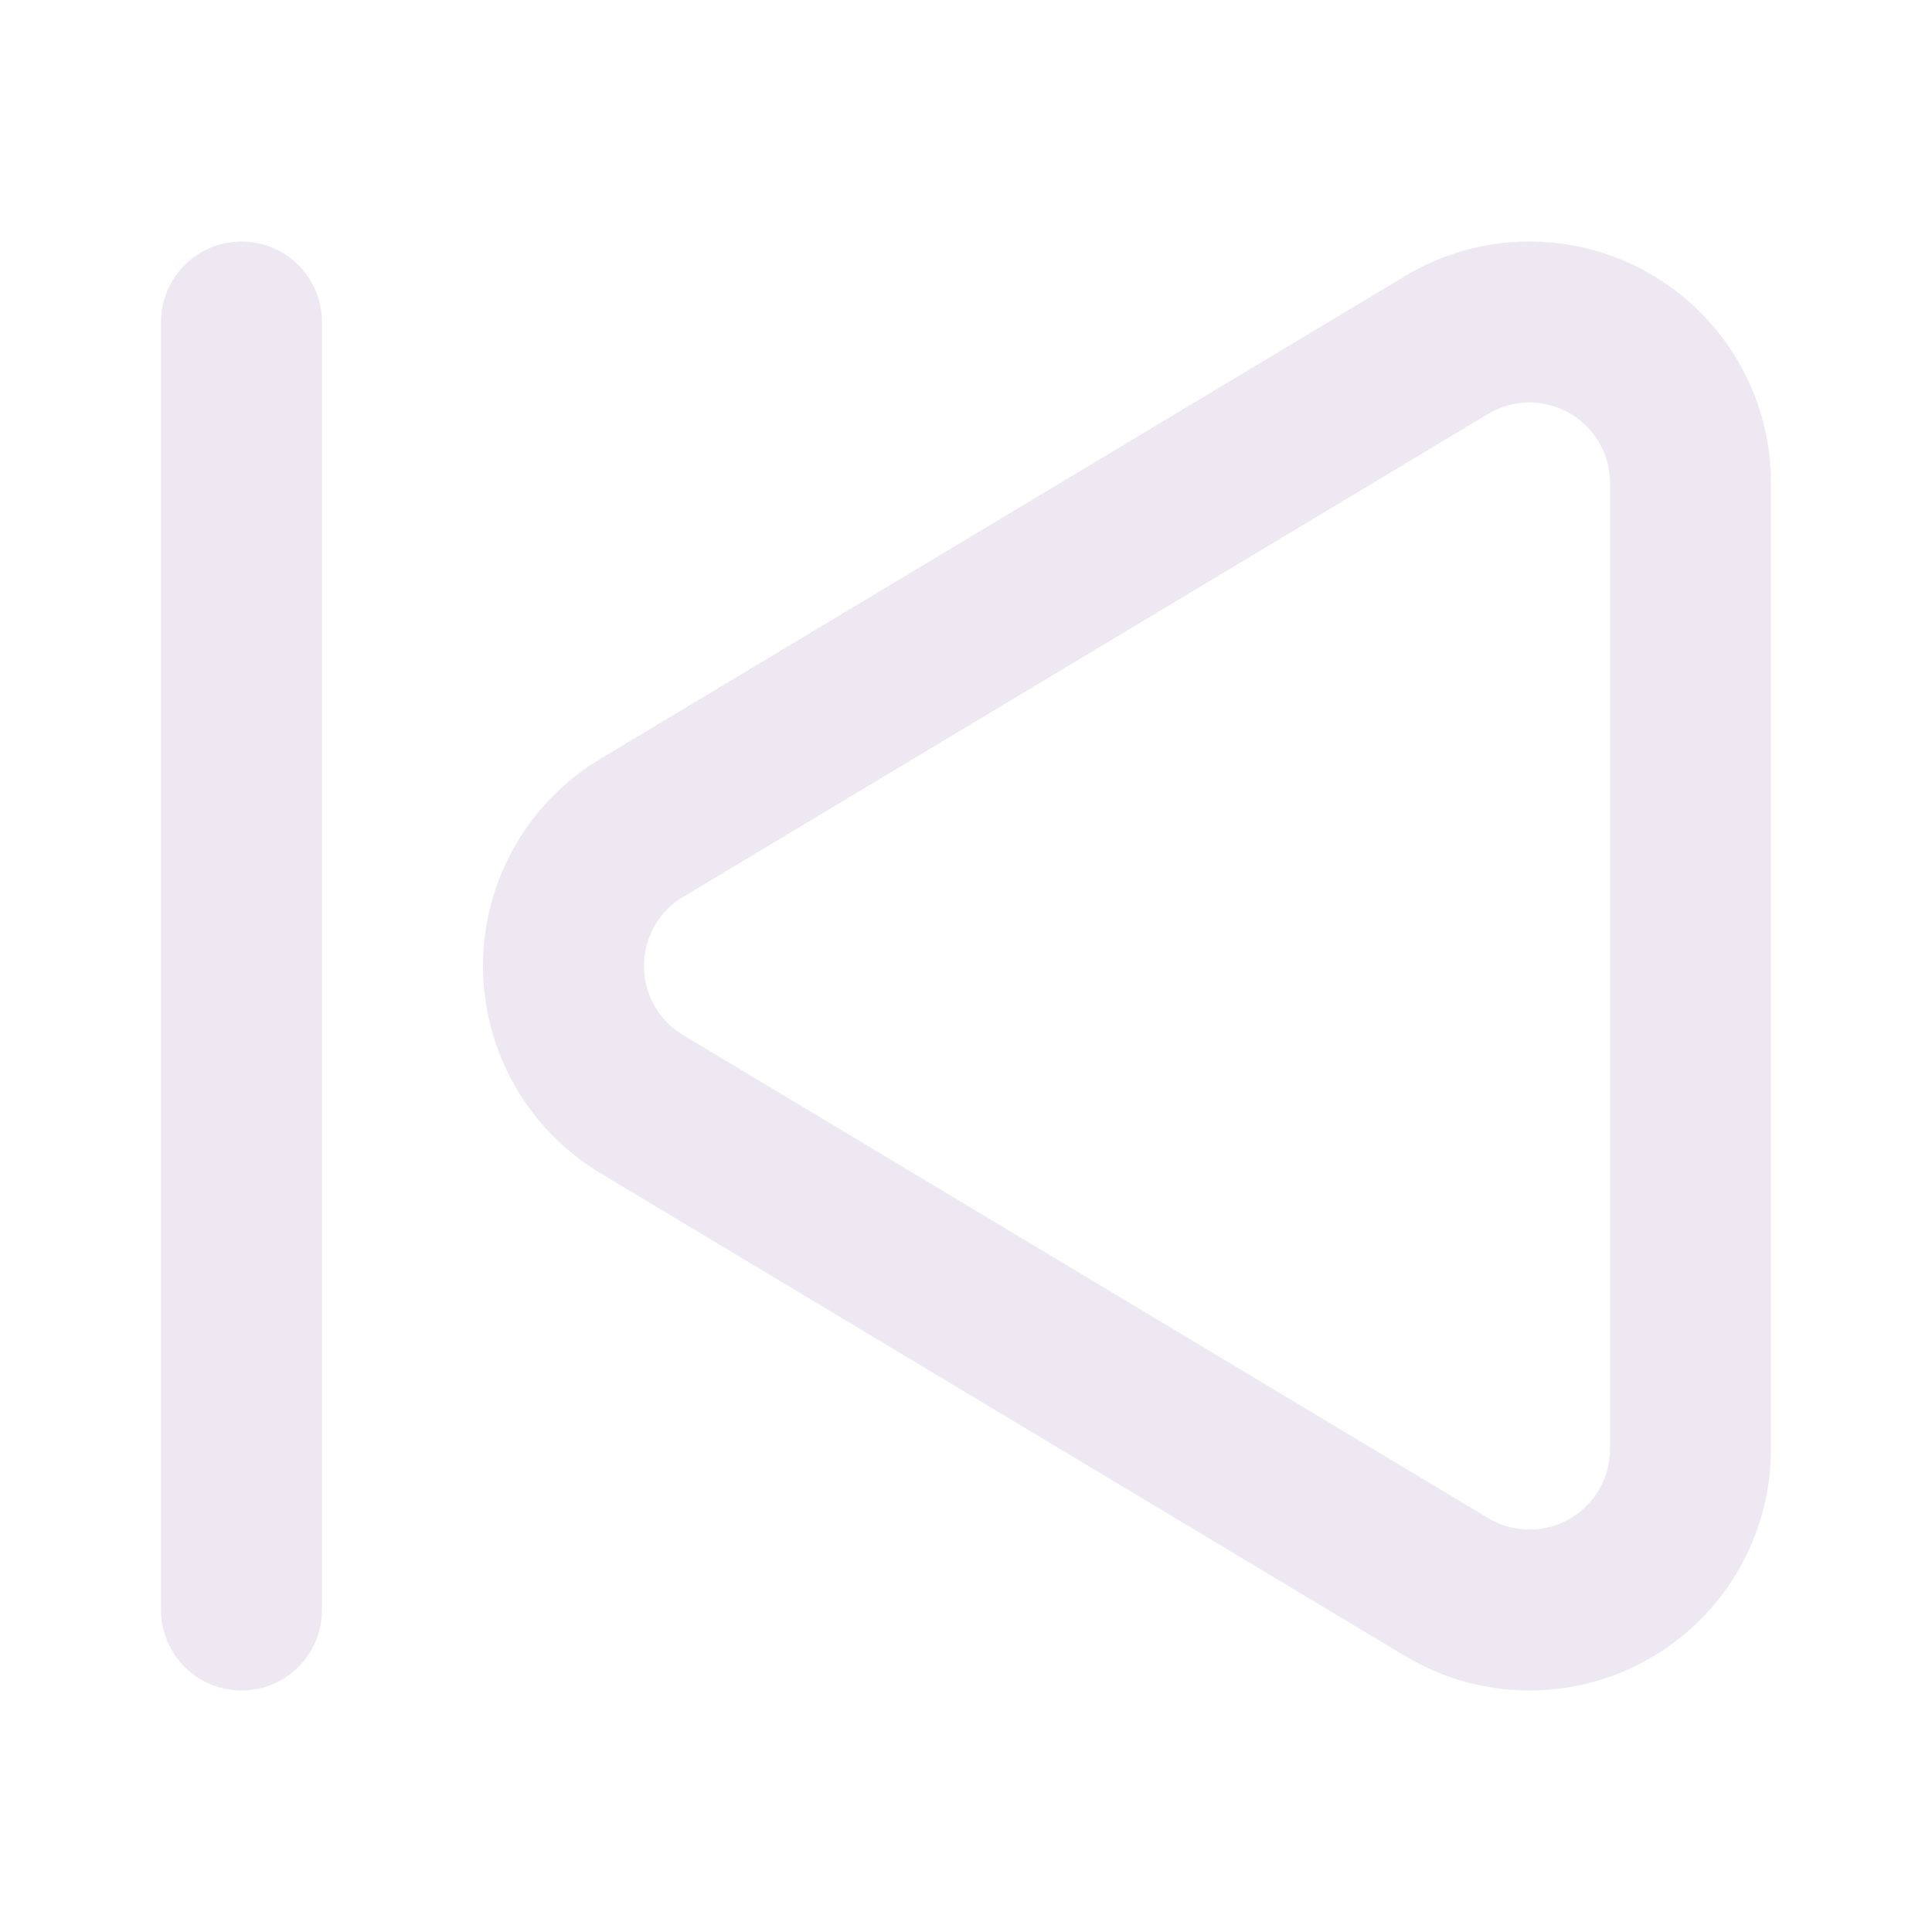
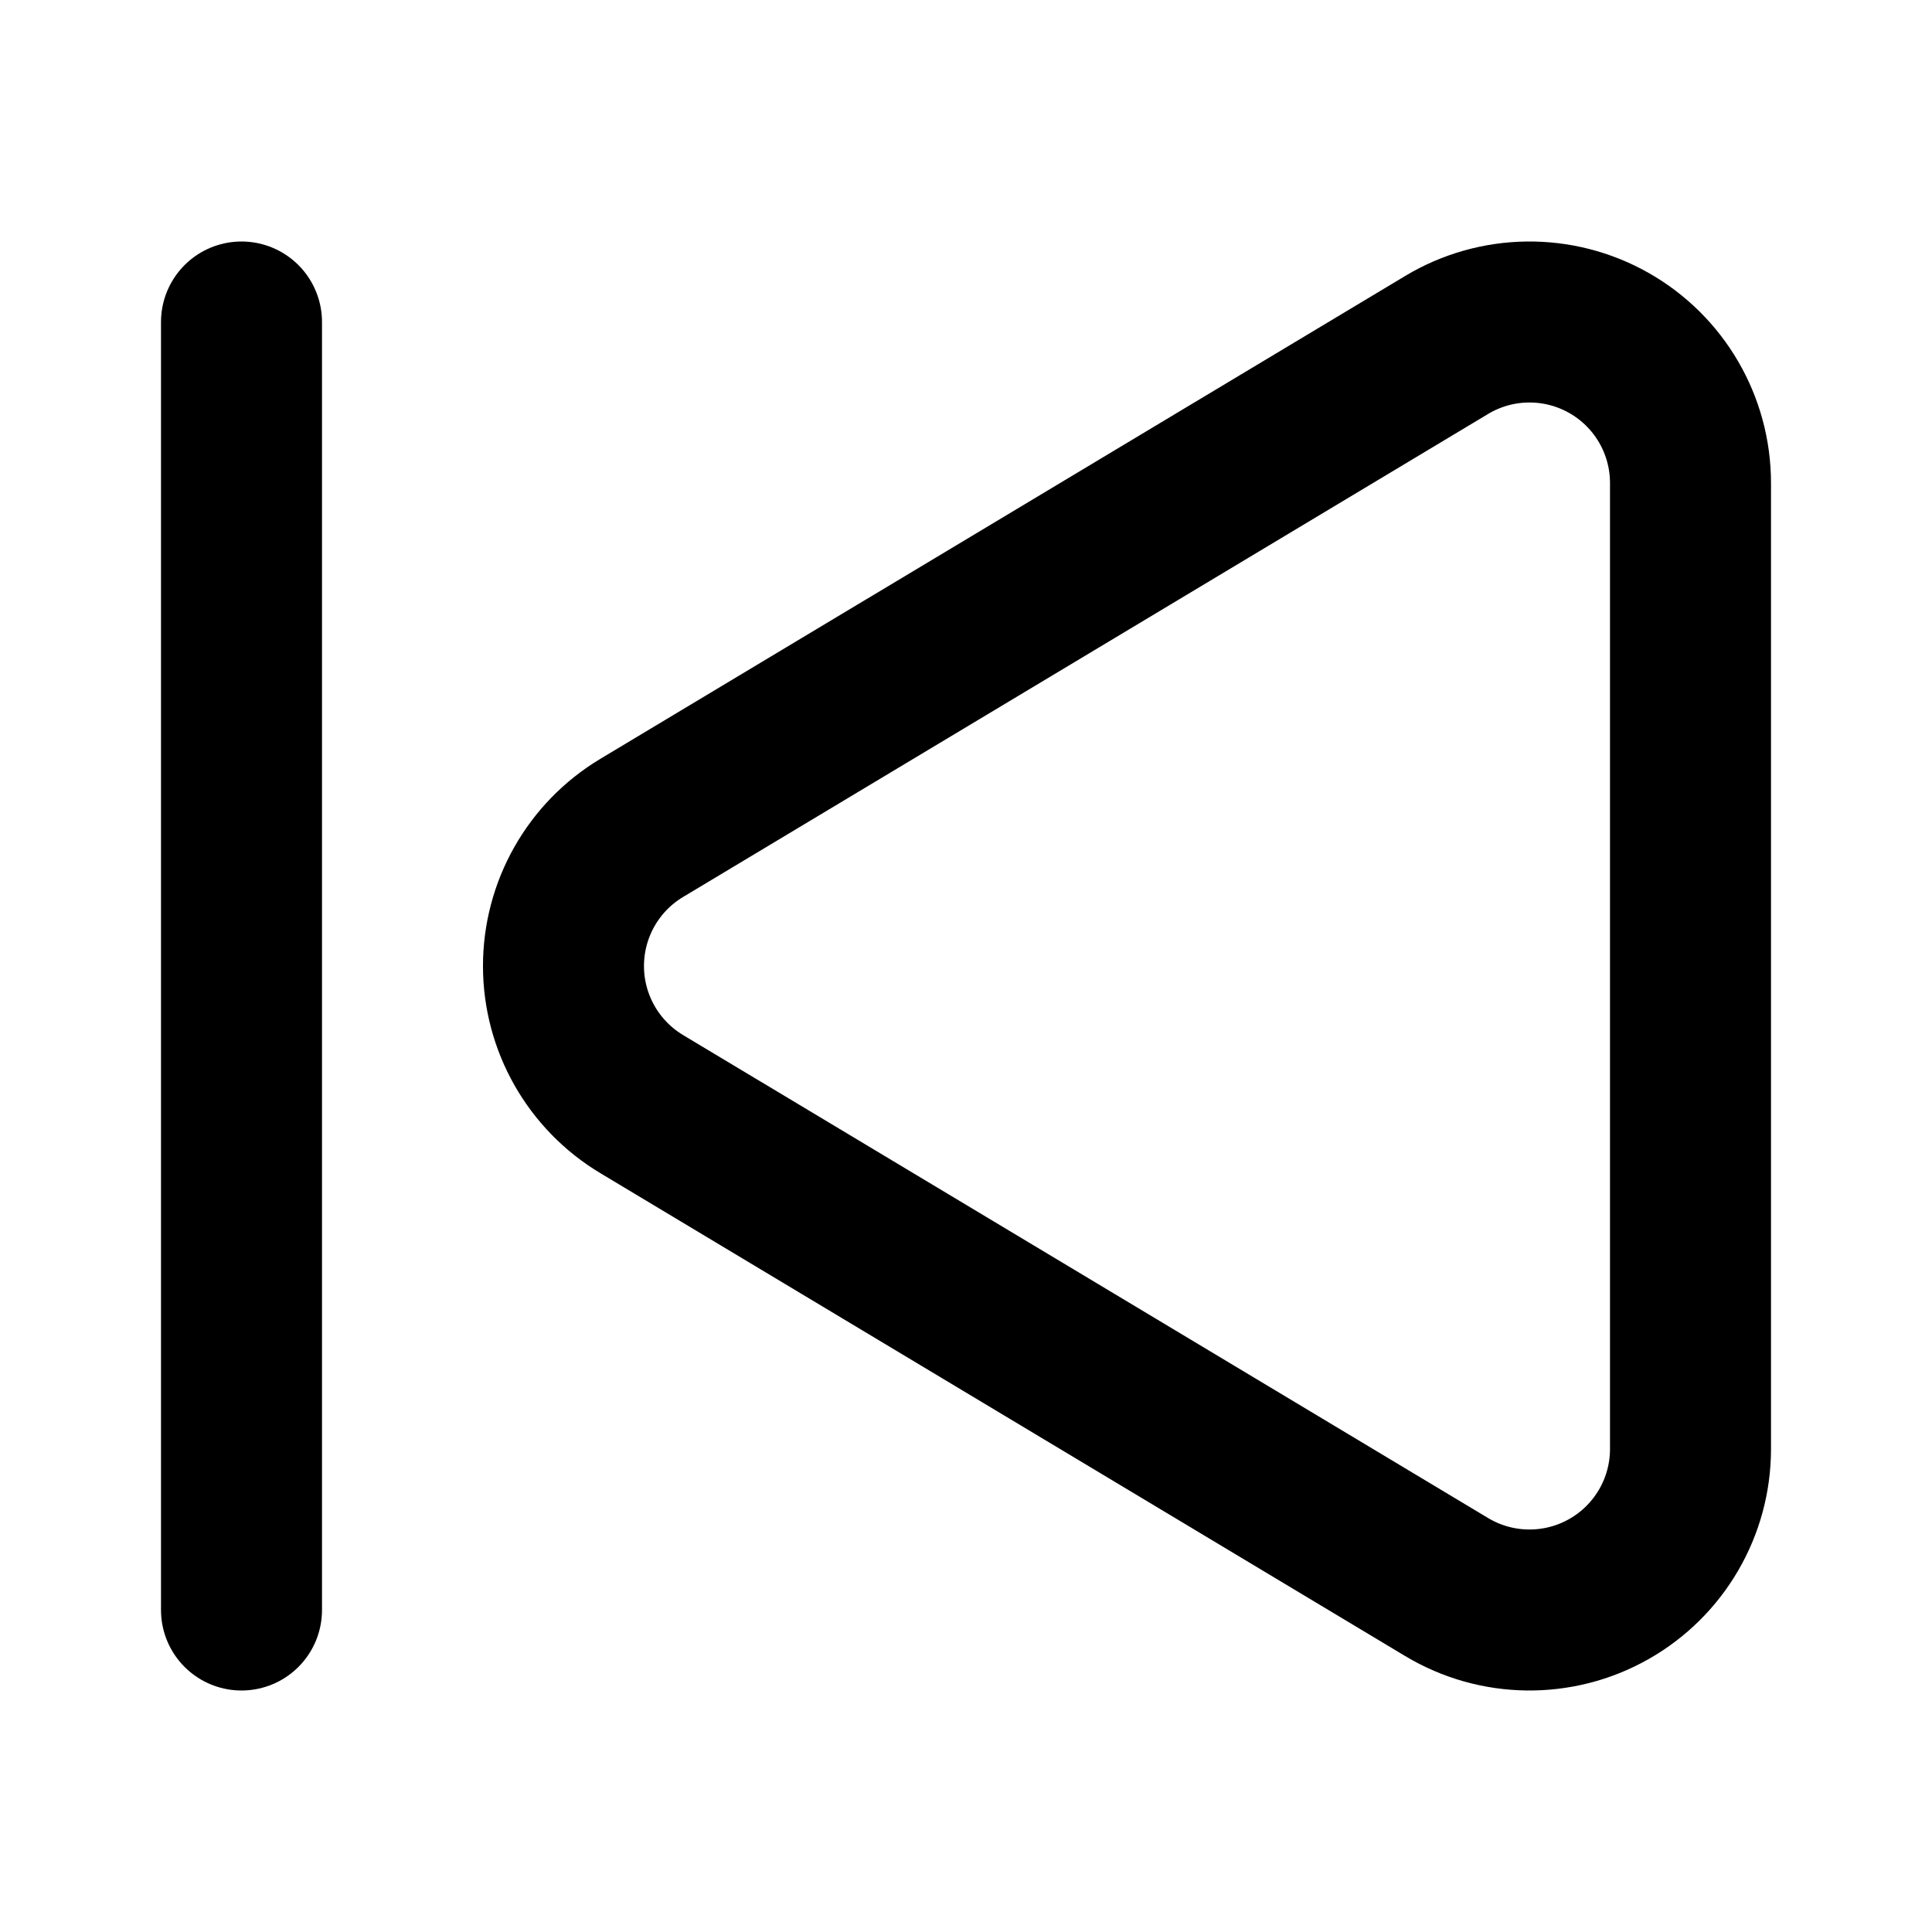
- <svg xmlns="http://www.w3.org/2000/svg" width="24" height="24" viewBox="0 0 24 24" fill="none" stroke="#eee8f3" stroke-width="2" stroke-linecap="round" stroke-linejoin="round">
+ <svg xmlns="http://www.w3.org/2000/svg" width="24" height="24" viewBox="0 0 24 24" fill="none" stroke="#000000" stroke-width="2" stroke-linecap="round" stroke-linejoin="round">
  <path d="M17.971 4.285A2 2 0 0 1 21 6v12a2 2 0 0 1-3.029 1.715l-9.997-5.998a2 2 0 0 1-.003-3.432z" />
  <path d="M3 20V4" />
</svg>
